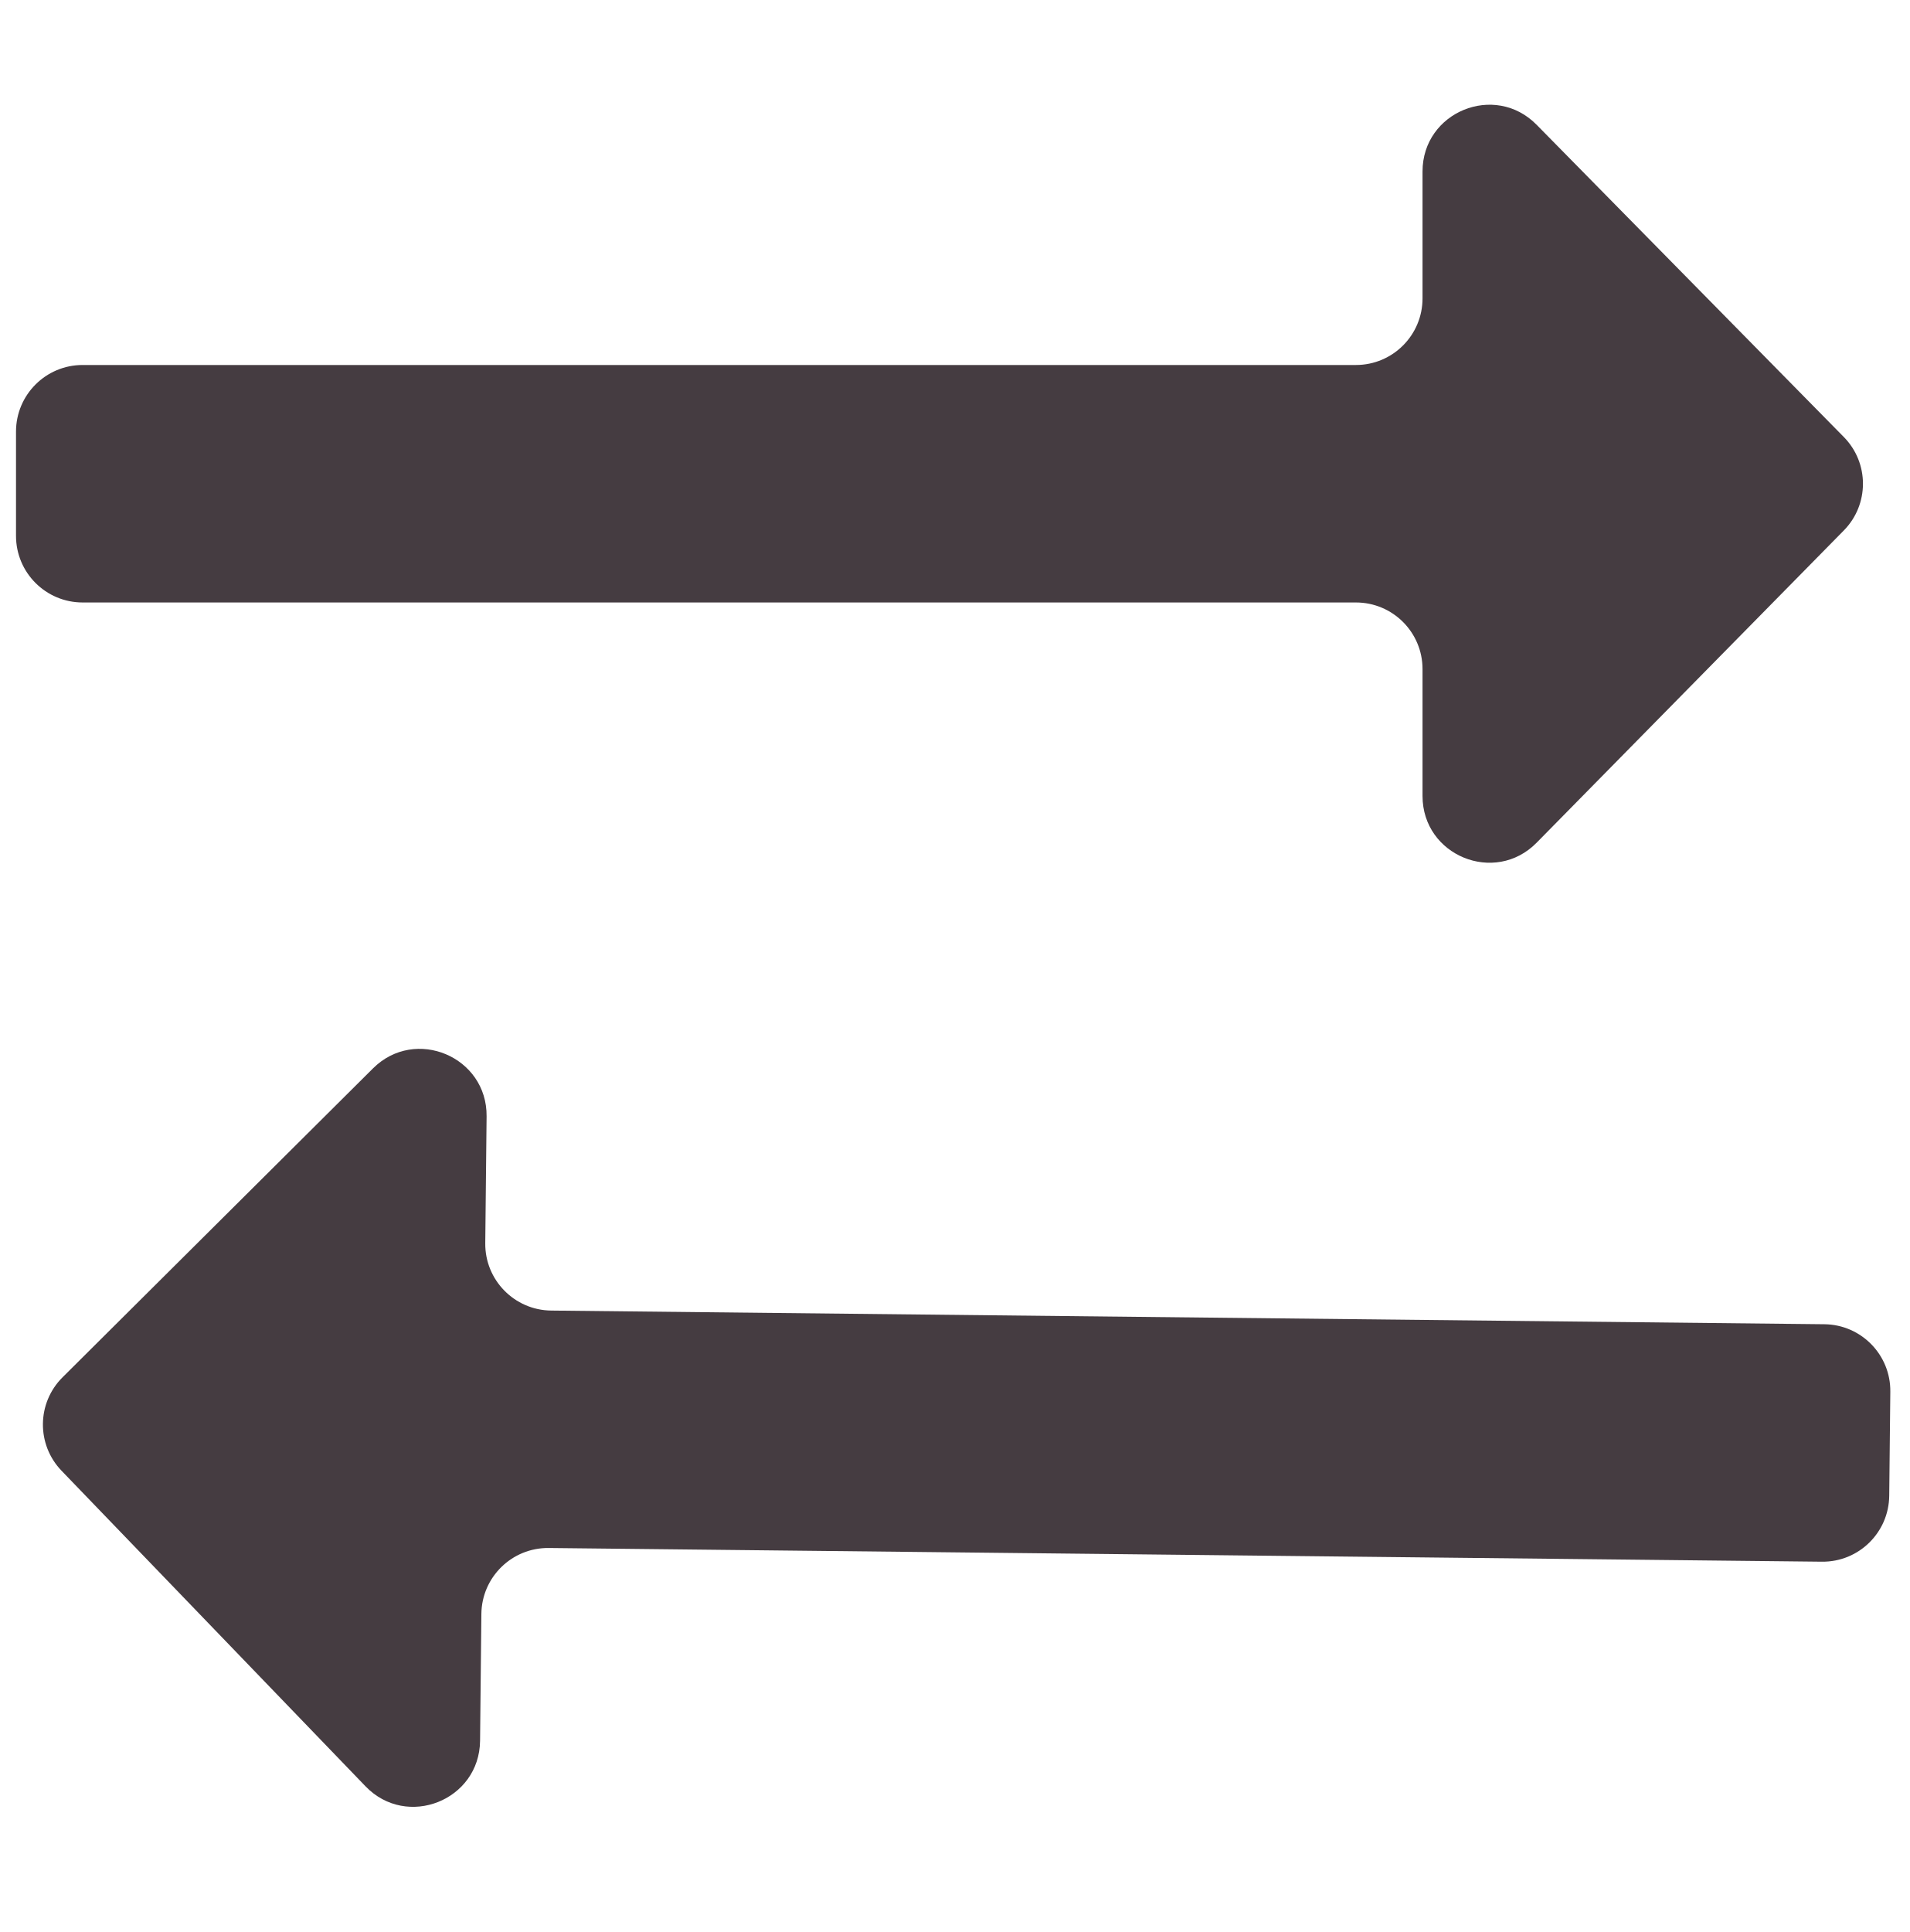
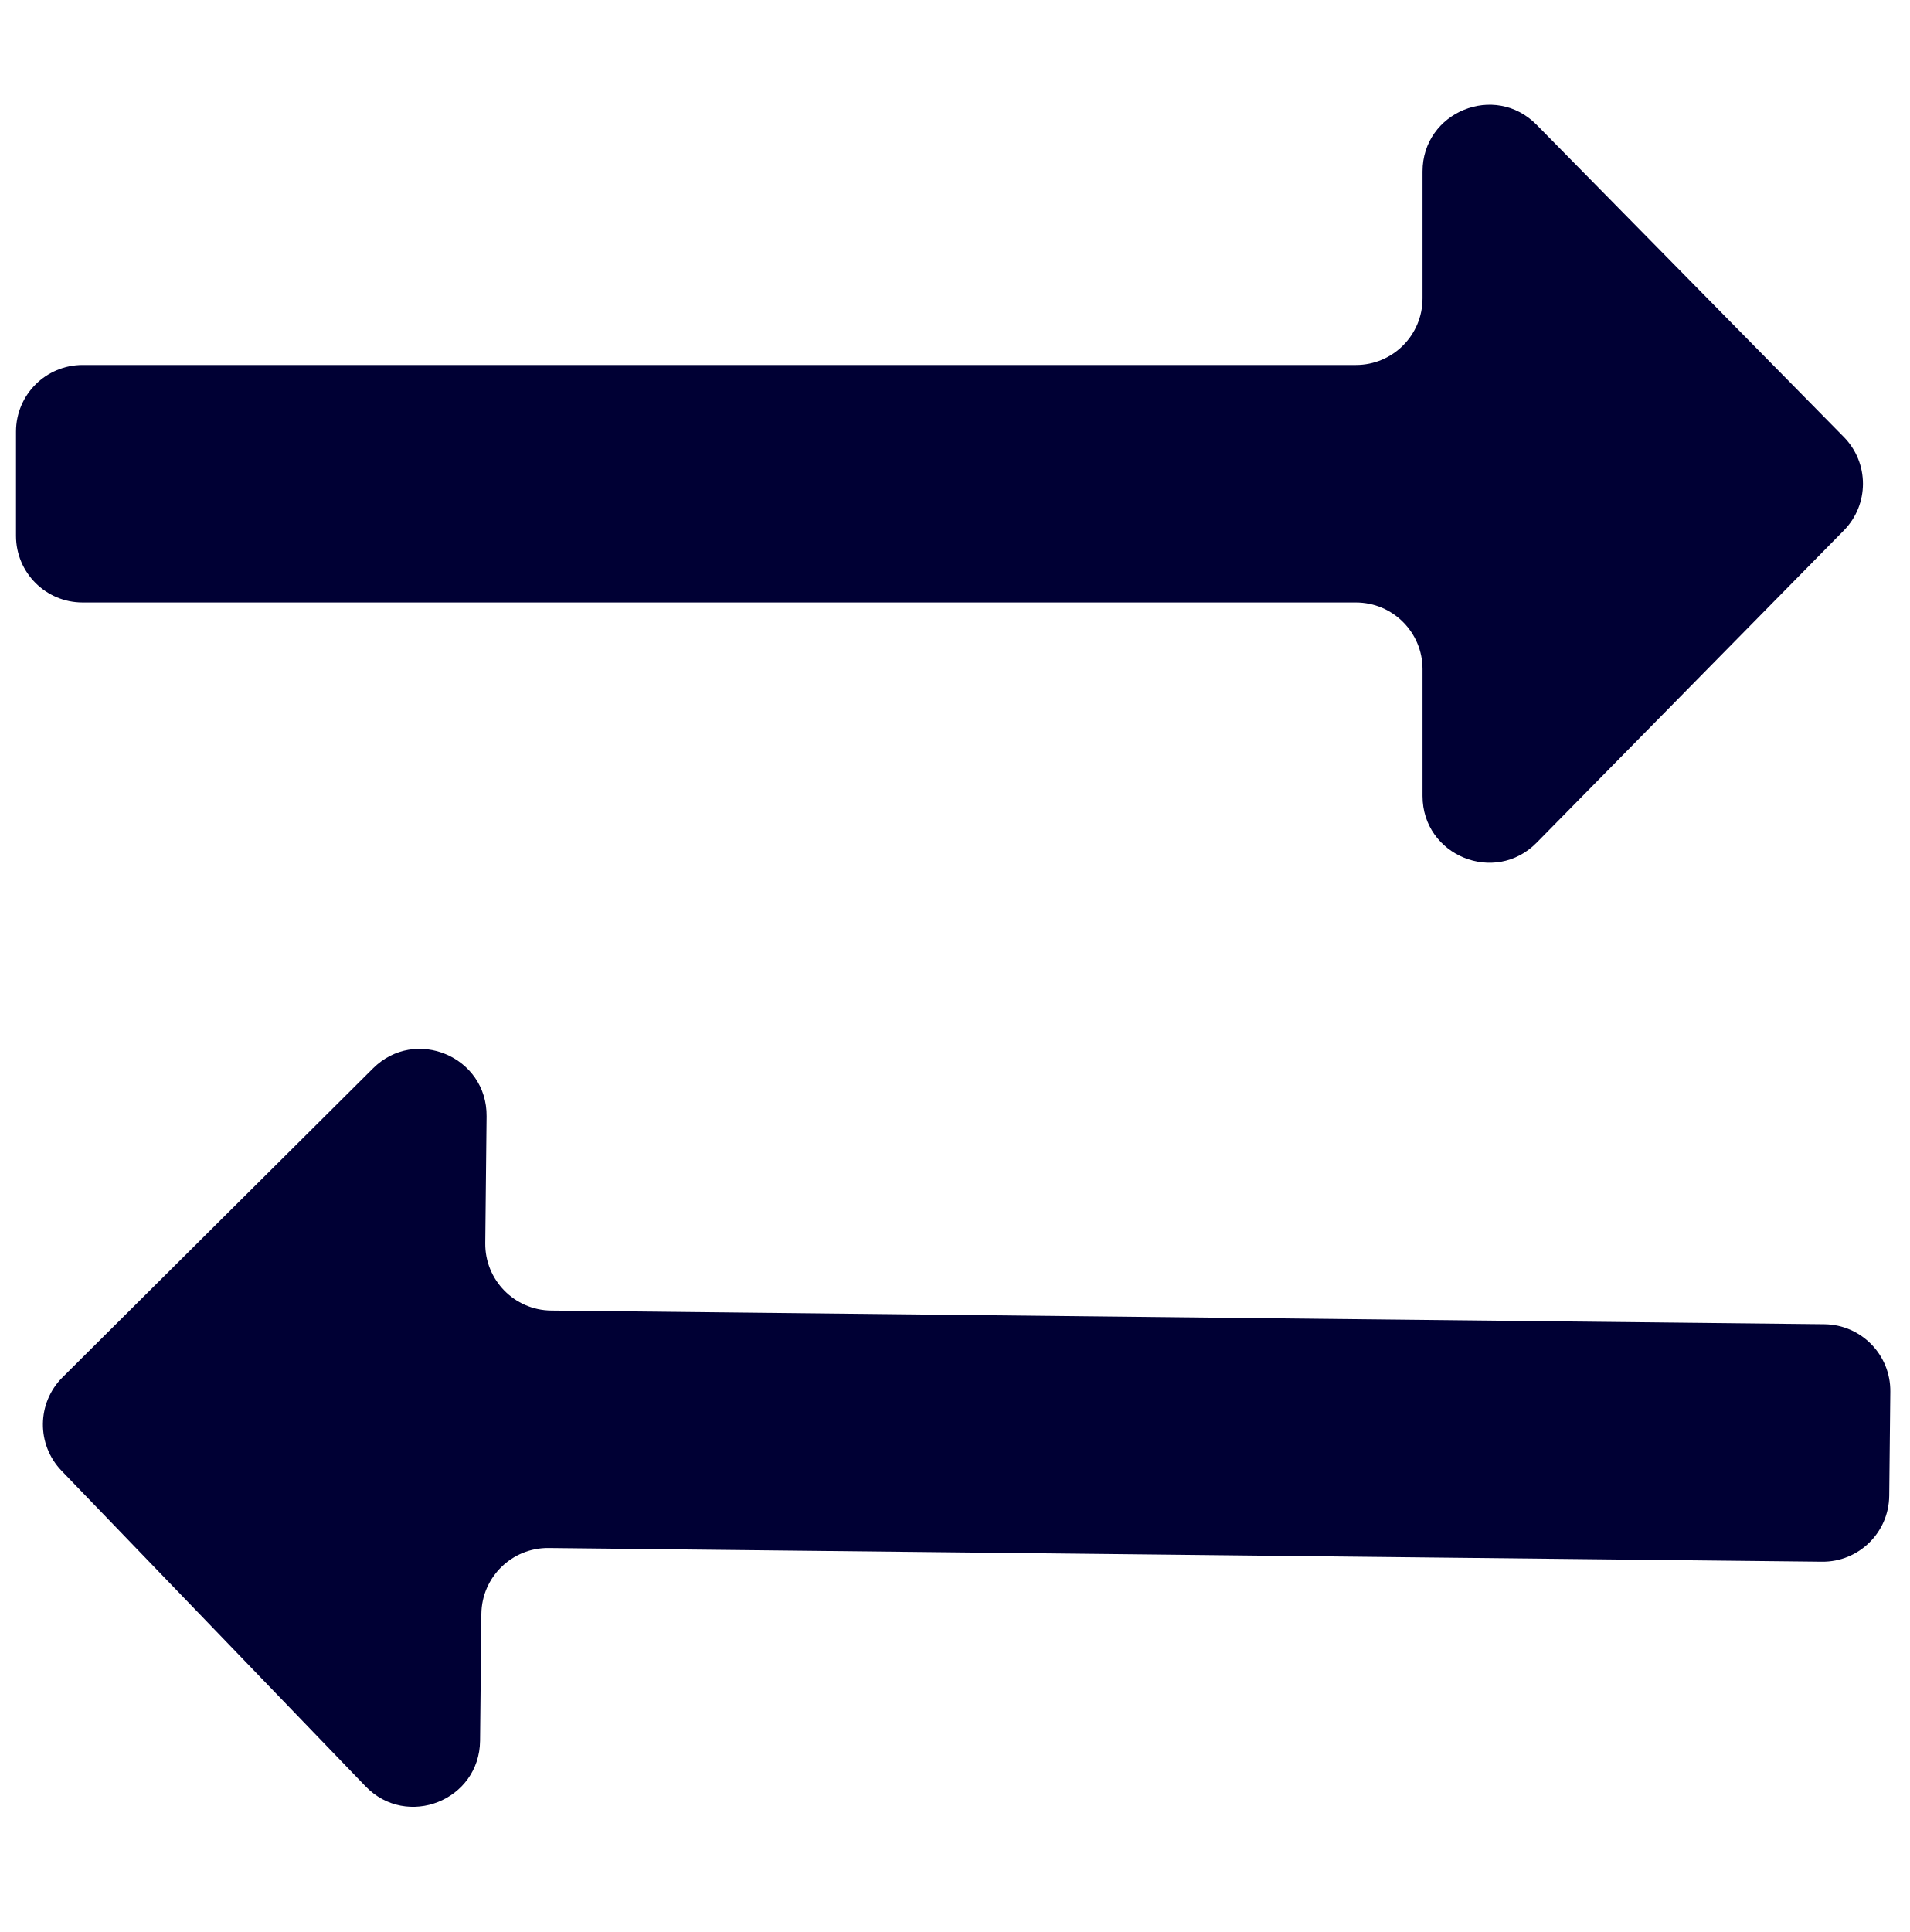
<svg xmlns="http://www.w3.org/2000/svg" width="86" height="87" viewBox="0 0 86 87" fill="none">
-   <path d="M64.07 13.436C64.07 15.093 62.727 16.436 61.07 16.436H3.721C2.064 16.436 0.721 17.78 0.721 19.436V24.13C0.721 25.787 2.064 27.13 3.721 27.13H61.07C62.727 27.13 64.07 28.473 64.07 30.13V35.844C64.07 38.529 67.325 39.862 69.208 37.949L83.045 23.887C84.194 22.72 84.194 20.846 83.045 19.679L69.208 5.618C67.325 3.704 64.07 5.038 64.07 7.722V13.436Z" fill="#453C41" />
-   <path d="M21.681 72.676C21.699 71.019 23.056 69.691 24.713 69.708L82.059 70.325C83.715 70.343 85.072 69.014 85.09 67.357L85.139 62.664C85.156 61.007 83.827 59.65 82.17 59.632L24.825 59.016C23.168 58.998 21.839 57.64 21.856 55.983L21.916 50.269C21.944 47.585 18.703 46.217 16.8 48.11L2.817 62.022C1.655 63.177 1.636 65.05 2.773 66.23L16.462 80.439C18.325 82.373 21.594 81.074 21.622 78.39L21.681 72.676Z" fill="#453C41" />
+   <path d="M64.07 13.436C64.07 15.093 62.727 16.436 61.07 16.436H3.721C2.064 16.436 0.721 17.78 0.721 19.436V24.13C0.721 25.787 2.064 27.13 3.721 27.13H61.07C62.727 27.13 64.07 28.473 64.07 30.13V35.844C64.07 38.529 67.325 39.862 69.208 37.949L83.045 23.887C84.194 22.72 84.194 20.846 83.045 19.679L69.208 5.618C67.325 3.704 64.07 5.038 64.07 7.722V13.436Z" fill="#000034" />
+   <path d="M21.681 72.676C21.699 71.019 23.056 69.691 24.713 69.708L82.059 70.325C83.715 70.343 85.072 69.014 85.09 67.357L85.139 62.664C85.156 61.007 83.827 59.65 82.17 59.632L24.825 59.016C23.168 58.998 21.839 57.64 21.856 55.983L21.916 50.269C21.944 47.585 18.703 46.217 16.8 48.11L2.817 62.022C1.655 63.177 1.636 65.05 2.773 66.23L16.462 80.439C18.325 82.373 21.594 81.074 21.622 78.39L21.681 72.676Z" fill="#000034" />
</svg>
